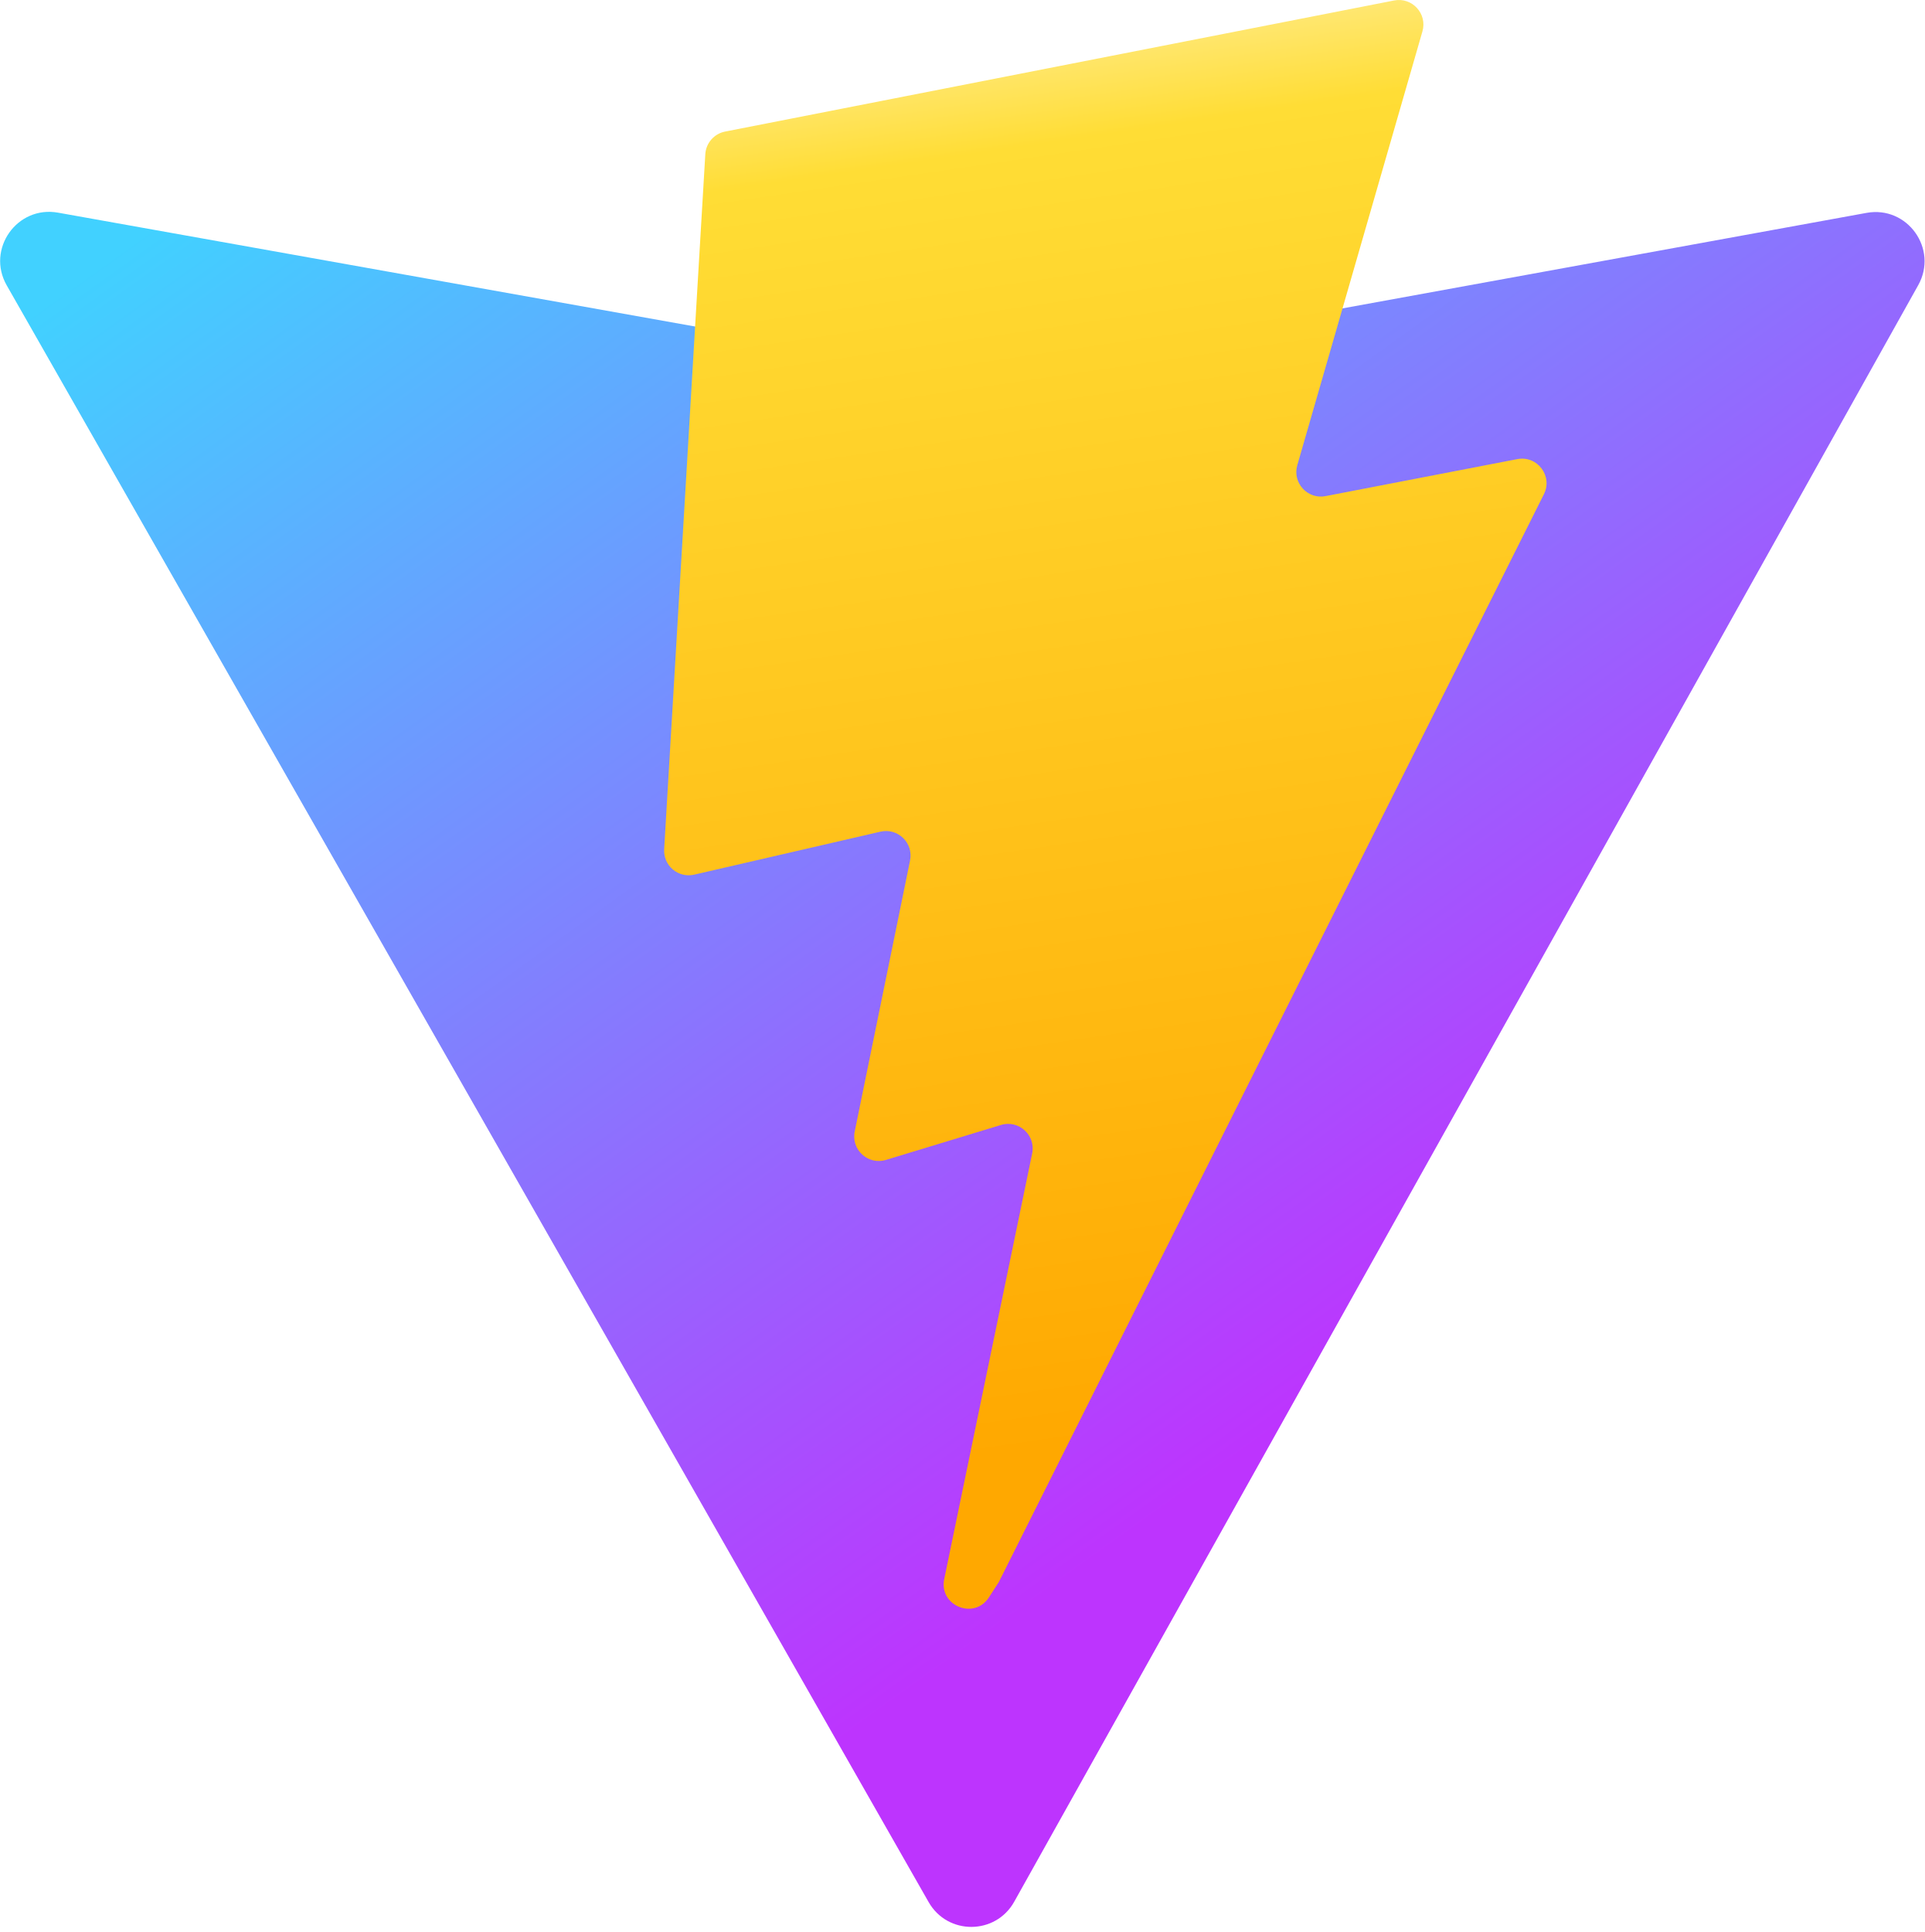
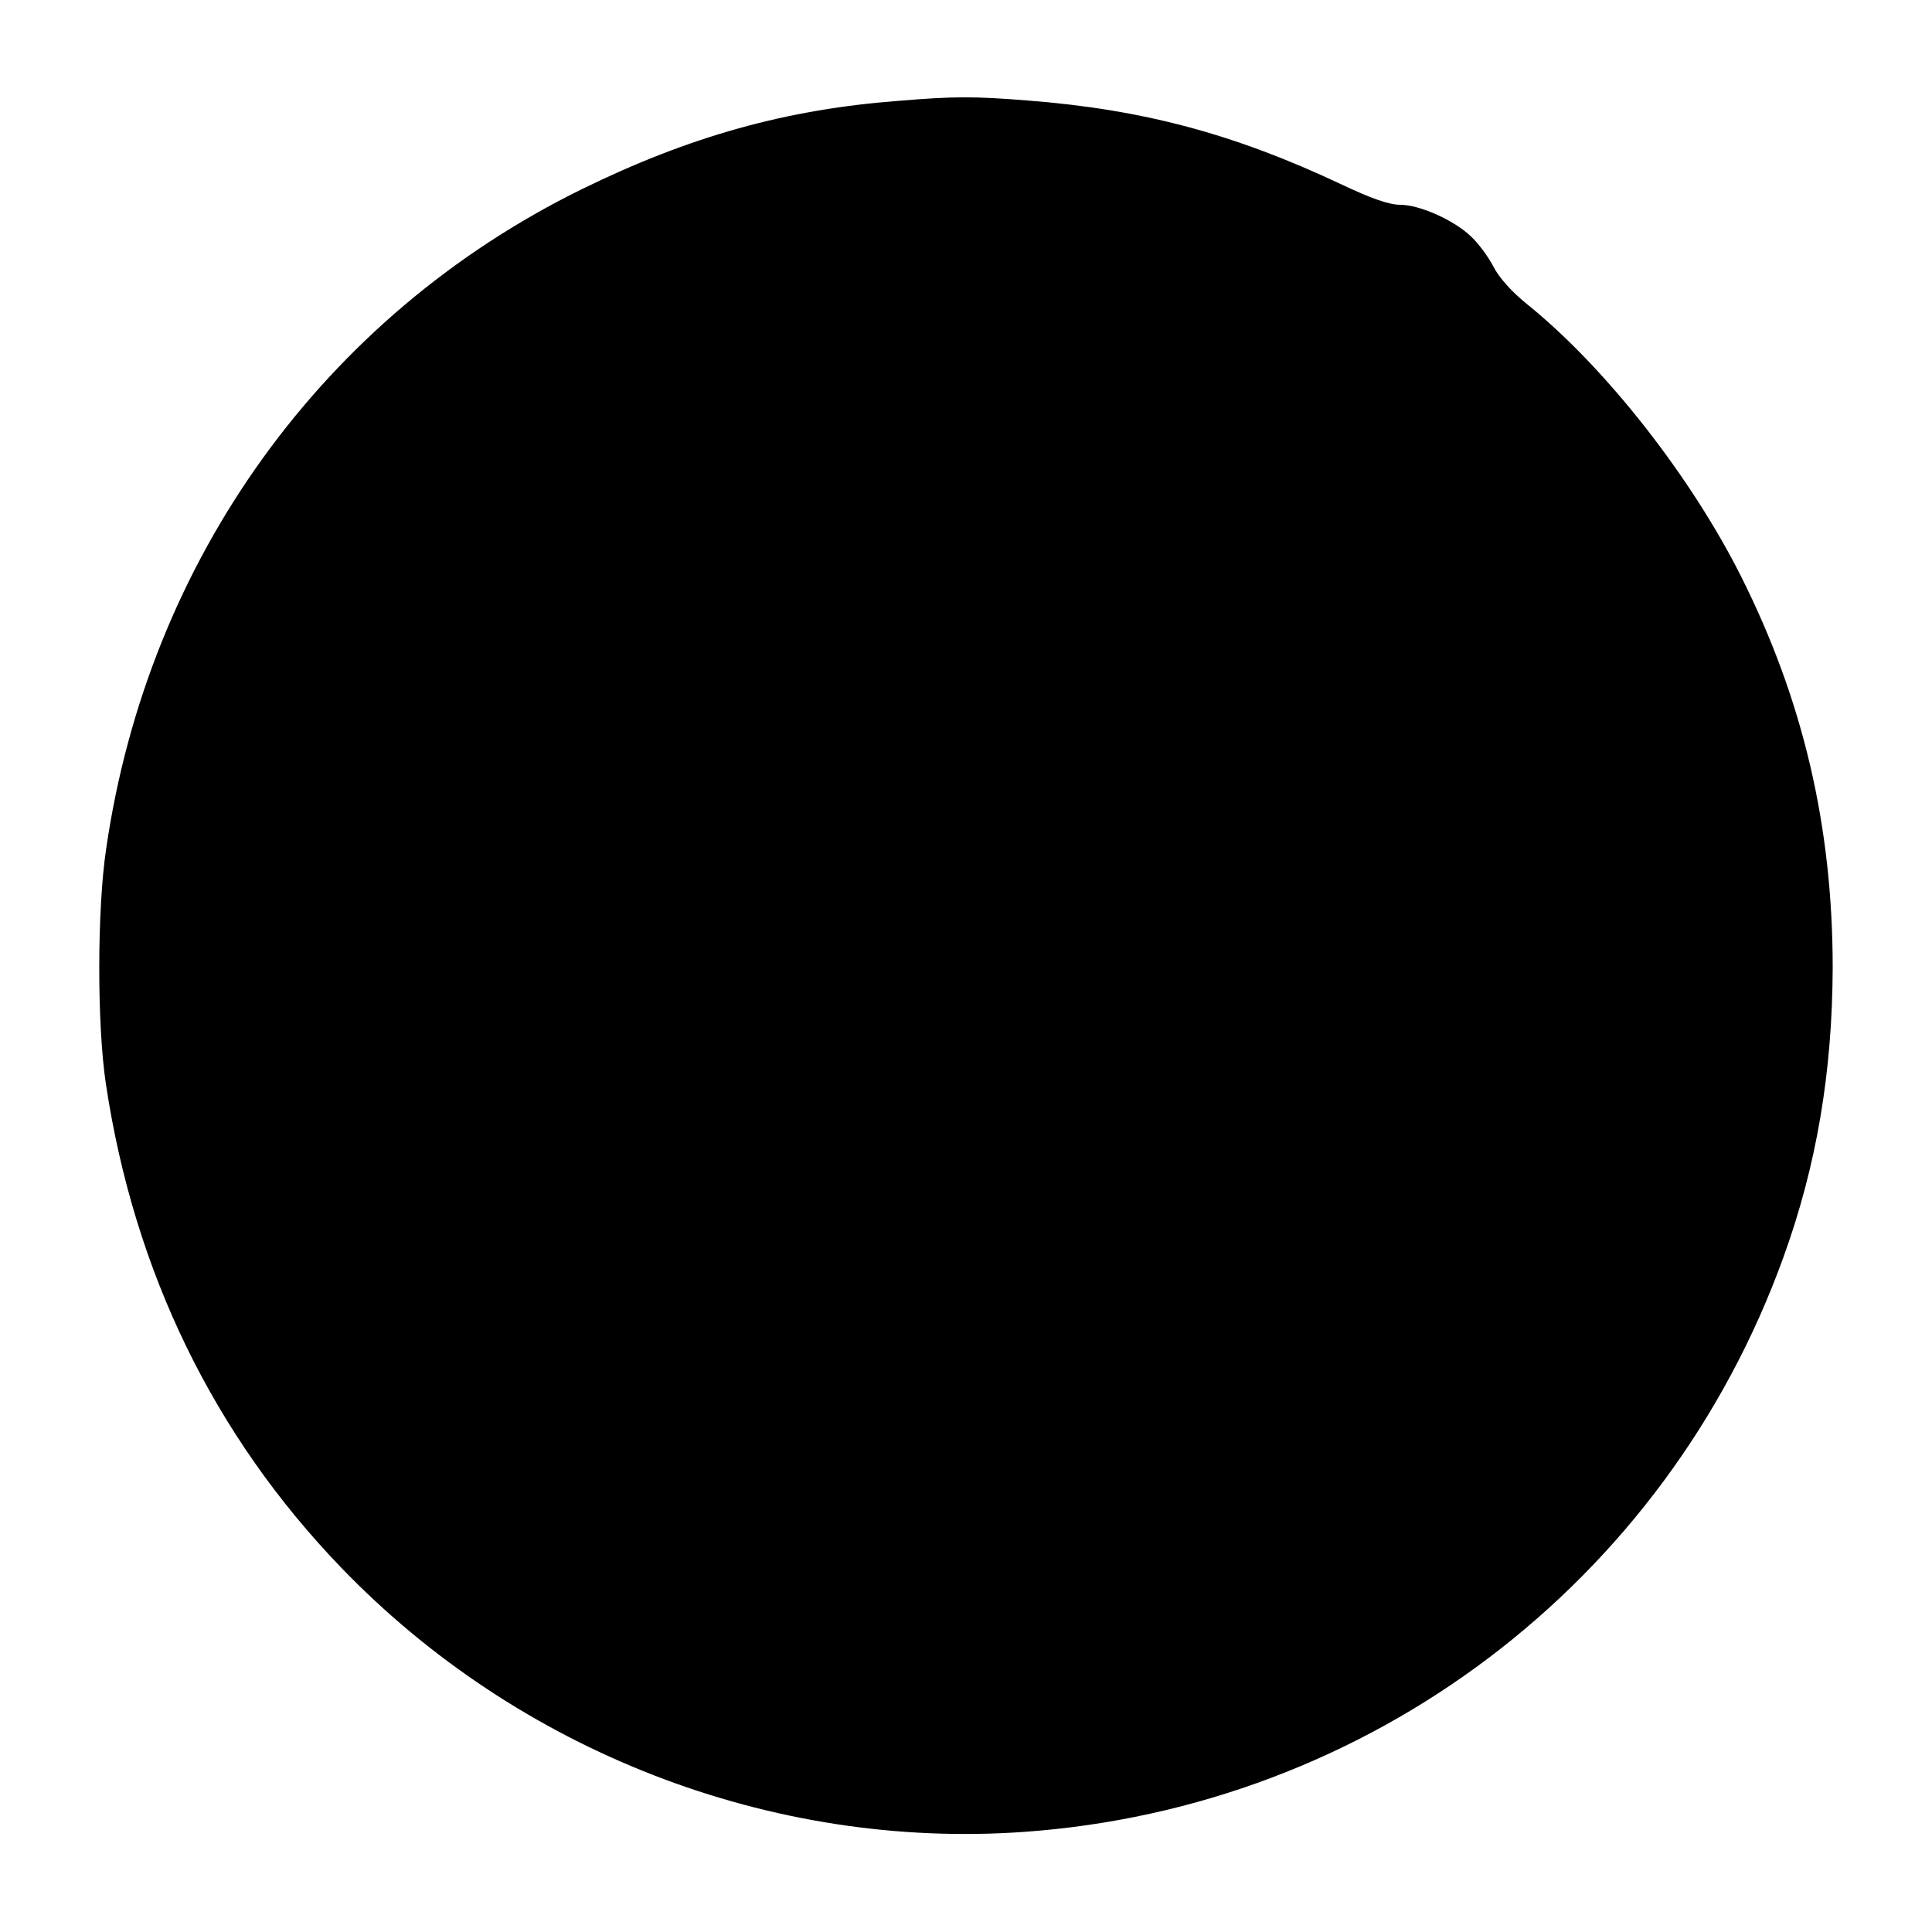
- <svg xmlns="http://www.w3.org/2000/svg" aria-hidden="true" role="img" class="iconify iconify--logos" width="31.88" height="32" preserveAspectRatio="xMidYMid meet" viewBox="0 0 256 257">
-   <defs>
-     <linearGradient id="IconifyId1813088fe1fbc01fb466" x1="-.828%" x2="57.636%" y1="7.652%" y2="78.411%">
-       <stop offset="0%" stop-color="#41D1FF" />
-       <stop offset="100%" stop-color="#BD34FE" />
-     </linearGradient>
-     <linearGradient id="IconifyId1813088fe1fbc01fb467" x1="43.376%" x2="50.316%" y1="2.242%" y2="89.03%">
-       <stop offset="0%" stop-color="#FFEA83" />
-       <stop offset="8.333%" stop-color="#FFDD35" />
-       <stop offset="100%" stop-color="#FFA800" />
-     </linearGradient>
-   </defs>
-   <path fill="url(#IconifyId1813088fe1fbc01fb466)" d="M255.153 37.938L134.897 252.976c-2.483 4.44-8.862 4.466-11.382.048L.875 37.958c-2.746-4.814 1.371-10.646 6.827-9.67l120.385 21.517a6.537 6.537 0 0 0 2.322-.004l117.867-21.483c5.438-.991 9.574 4.796 6.877 9.62Z" />
-   <path fill="url(#IconifyId1813088fe1fbc01fb467)" d="M185.432.063L96.44 17.501a3.268 3.268 0 0 0-2.634 3.014l-5.474 92.456a3.268 3.268 0 0 0 3.997 3.378l24.777-5.718c2.318-.535 4.413 1.507 3.936 3.838l-7.361 36.047c-.495 2.426 1.782 4.5 4.151 3.78l15.304-4.649c2.372-.72 4.652 1.36 4.15 3.788l-11.698 56.621c-.732 3.542 3.979 5.473 5.943 2.437l1.313-2.028l72.516-144.72c1.215-2.423-.88-5.186-3.54-4.672l-25.505 4.922c-2.396.462-4.435-1.77-3.759-4.114l16.646-57.705c.677-2.35-1.37-4.583-3.769-4.113Z" />
+ <svg xmlns="http://www.w3.org/2000/svg" version="1.0" width="500pt" height="500pt" viewBox="0 0 500 500" preserveAspectRatio="xMidYMid meet">
+   <g transform="translate(0,500) scale(0.1,-0.1)" fill="#000000" stroke="none">
+     <path d="M2325 4739 c-290 -22 -541 -92 -820 -229 -667 -328 -1121 -957 -1230 -1705 -24 -158 -24 -457 -1 -610 73 -486 279 -909 608 -1251 459 -477 1114 -731 1767 -685 894 63 1661 643 1966 1486 86 237 127 479 128 750 0 365 -76 693 -238 1015 -130 258 -350 539 -552 702 -40 32 -74 70 -88 98 -13 25 -38 59 -57 77 -44 43 -134 83 -184 83 -29 0 -75 16 -155 54 -274 129 -511 193 -811 216 -138 11 -189 11 -333 -1z" />
+   </g>
</svg>
